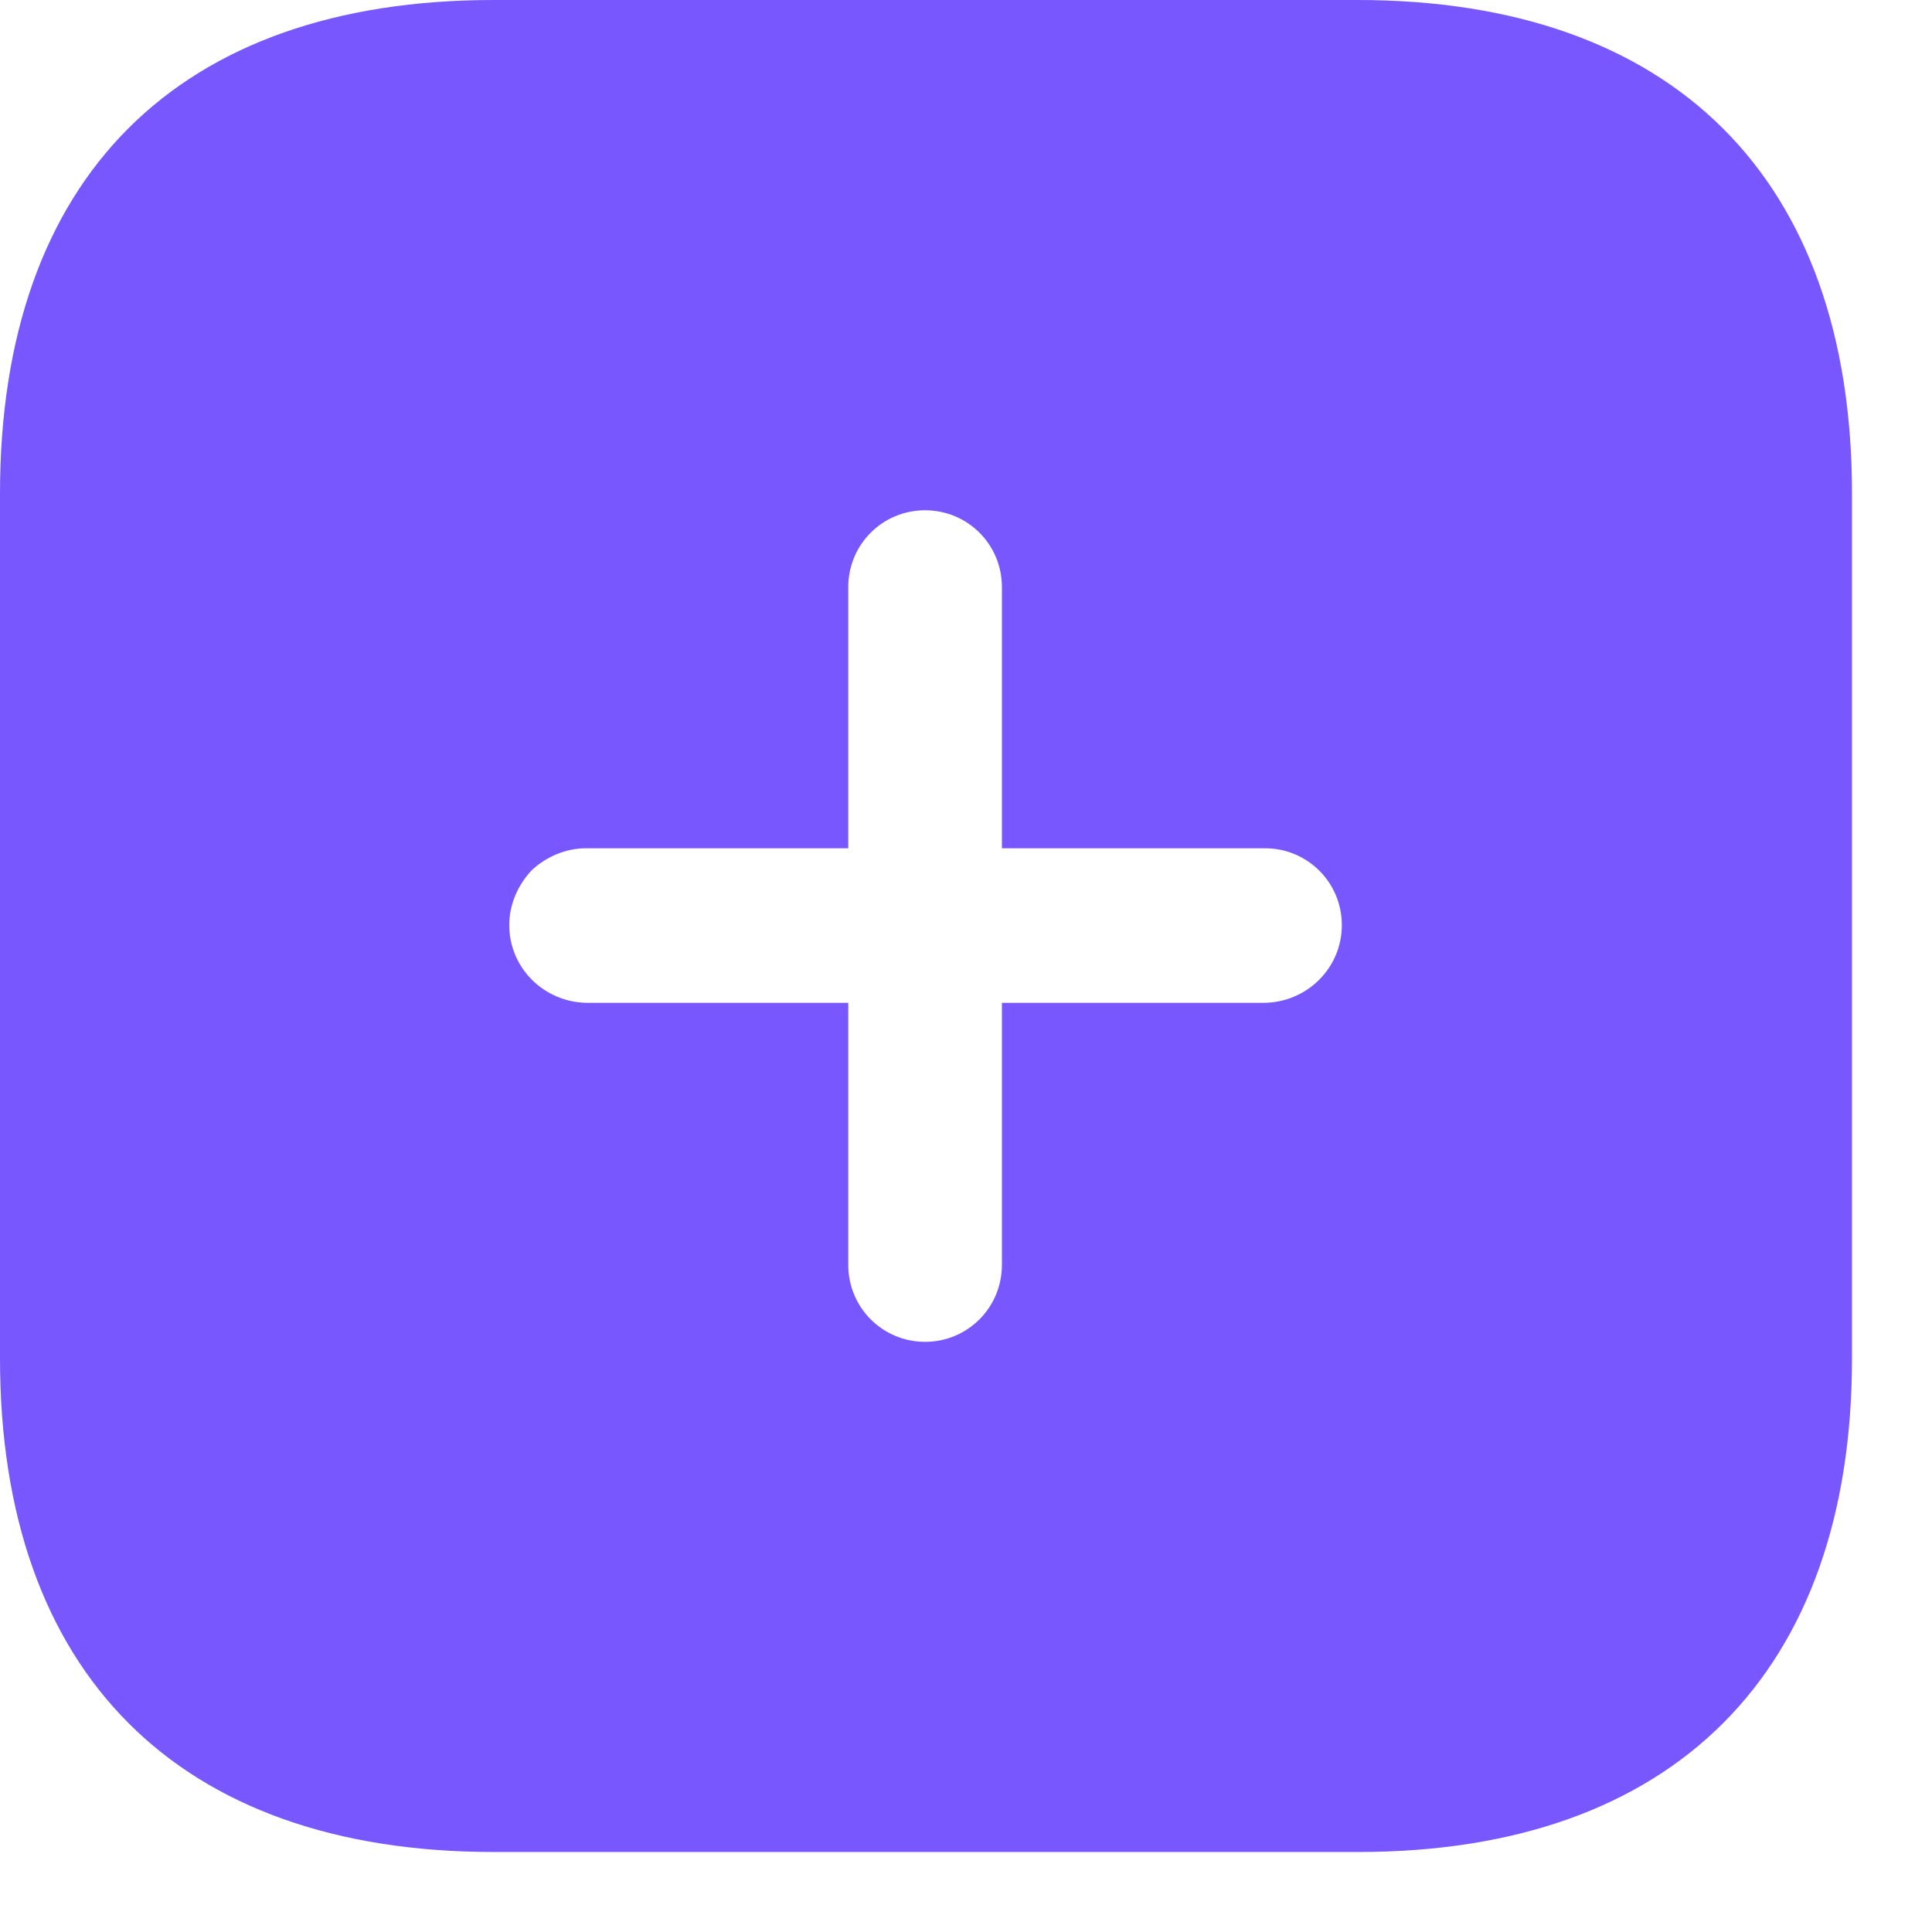
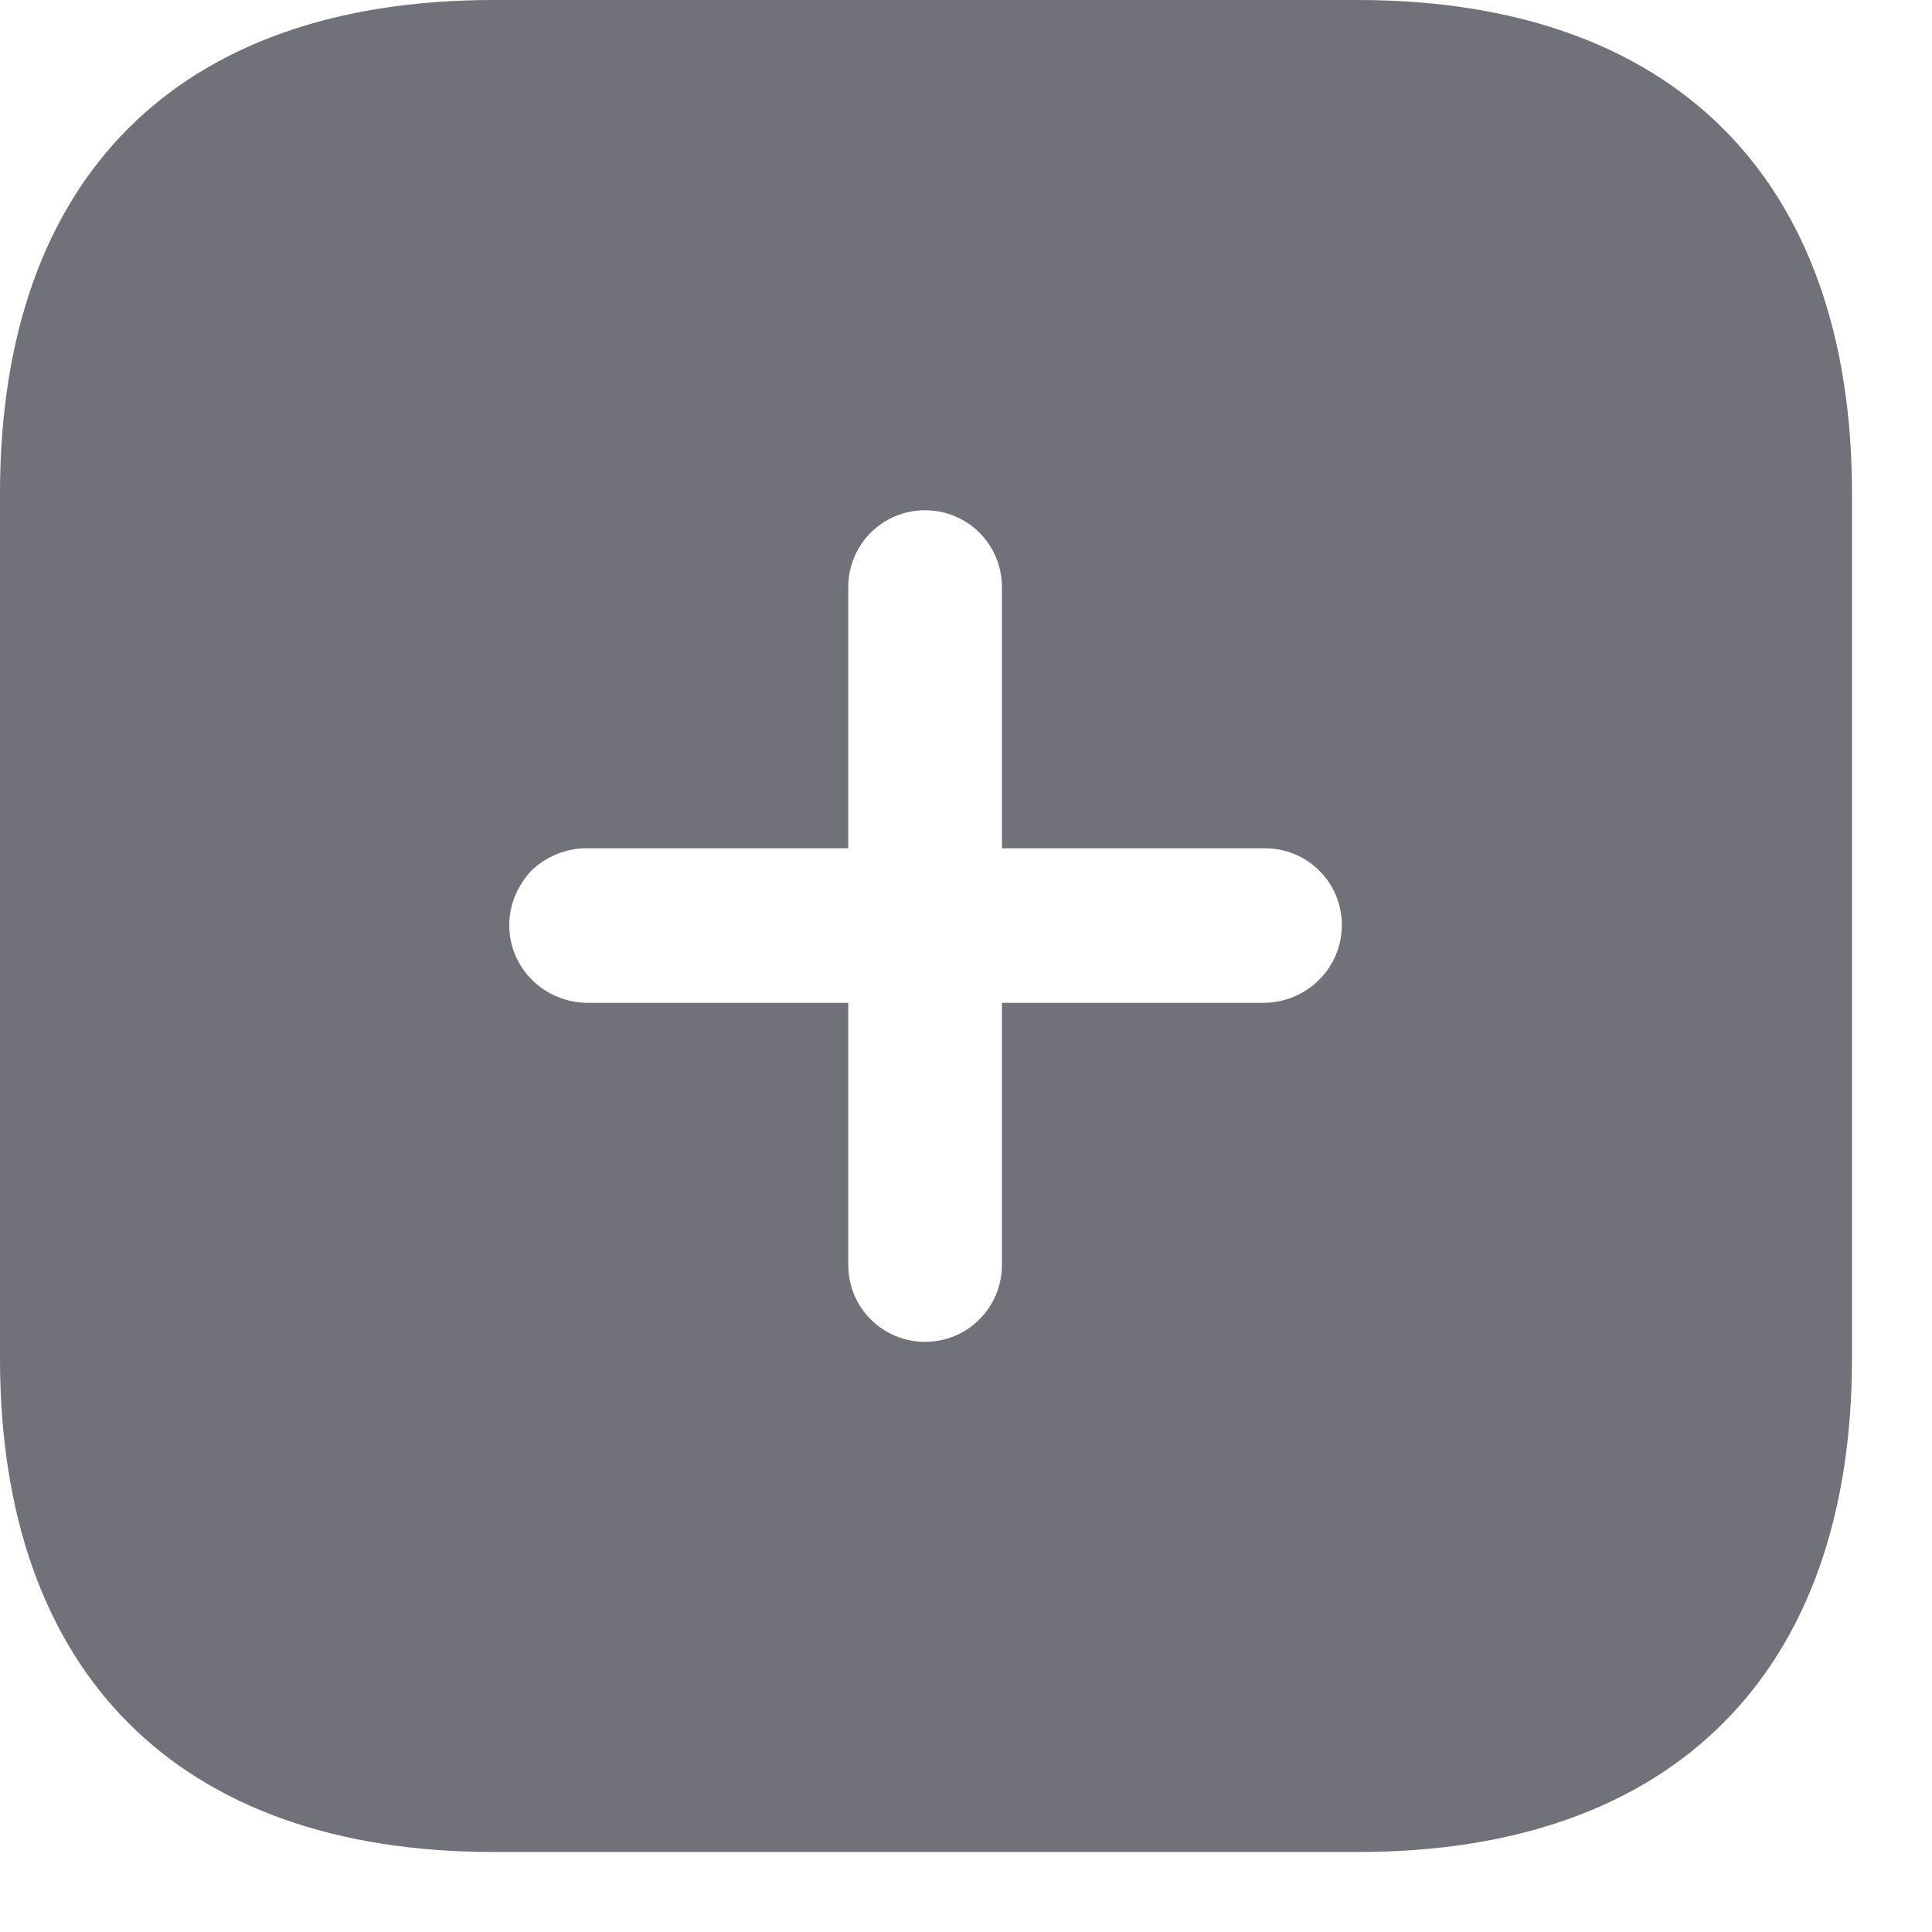
<svg xmlns="http://www.w3.org/2000/svg" width="17" height="17" viewBox="0 0 17 17" fill="none">
-   <path fill-rule="evenodd" clip-rule="evenodd" d="M4.343 0H11.945C14.716 0 16.296 1.564 16.296 4.343V11.953C16.296 14.716 14.724 16.296 11.953 16.296H4.343C1.564 16.296 0 14.716 0 11.953V4.343C0 1.564 1.564 0 4.343 0ZM8.816 8.824H11.13C11.505 8.816 11.807 8.515 11.807 8.14C11.807 7.765 11.505 7.464 11.13 7.464H8.816V5.166C8.816 4.791 8.515 4.49 8.14 4.49C7.765 4.49 7.464 4.791 7.464 5.166V7.464H5.158C4.979 7.464 4.807 7.537 4.677 7.659C4.555 7.79 4.481 7.96 4.481 8.14C4.481 8.515 4.783 8.816 5.158 8.824H7.464V11.13C7.464 11.505 7.765 11.807 8.14 11.807C8.515 11.807 8.816 11.505 8.816 11.13V8.824Z" fill="#7857FF" />
+   <path fill-rule="evenodd" clip-rule="evenodd" d="M4.343 0H11.945C14.716 0 16.296 1.564 16.296 4.343V11.953C16.296 14.716 14.724 16.296 11.953 16.296H4.343C1.564 16.296 0 14.716 0 11.953V4.343C0 1.564 1.564 0 4.343 0ZM8.816 8.824H11.13C11.505 8.816 11.807 8.515 11.807 8.14C11.807 7.765 11.505 7.464 11.13 7.464H8.816V5.166C8.816 4.791 8.515 4.49 8.14 4.49C7.765 4.49 7.464 4.791 7.464 5.166V7.464H5.158C4.979 7.464 4.807 7.537 4.677 7.659C4.555 7.79 4.481 7.96 4.481 8.14C4.481 8.515 4.783 8.816 5.158 8.824H7.464V11.13C7.464 11.505 7.765 11.807 8.14 11.807C8.515 11.807 8.816 11.505 8.816 11.13V8.824Z" fill="#71717a" />
</svg>
